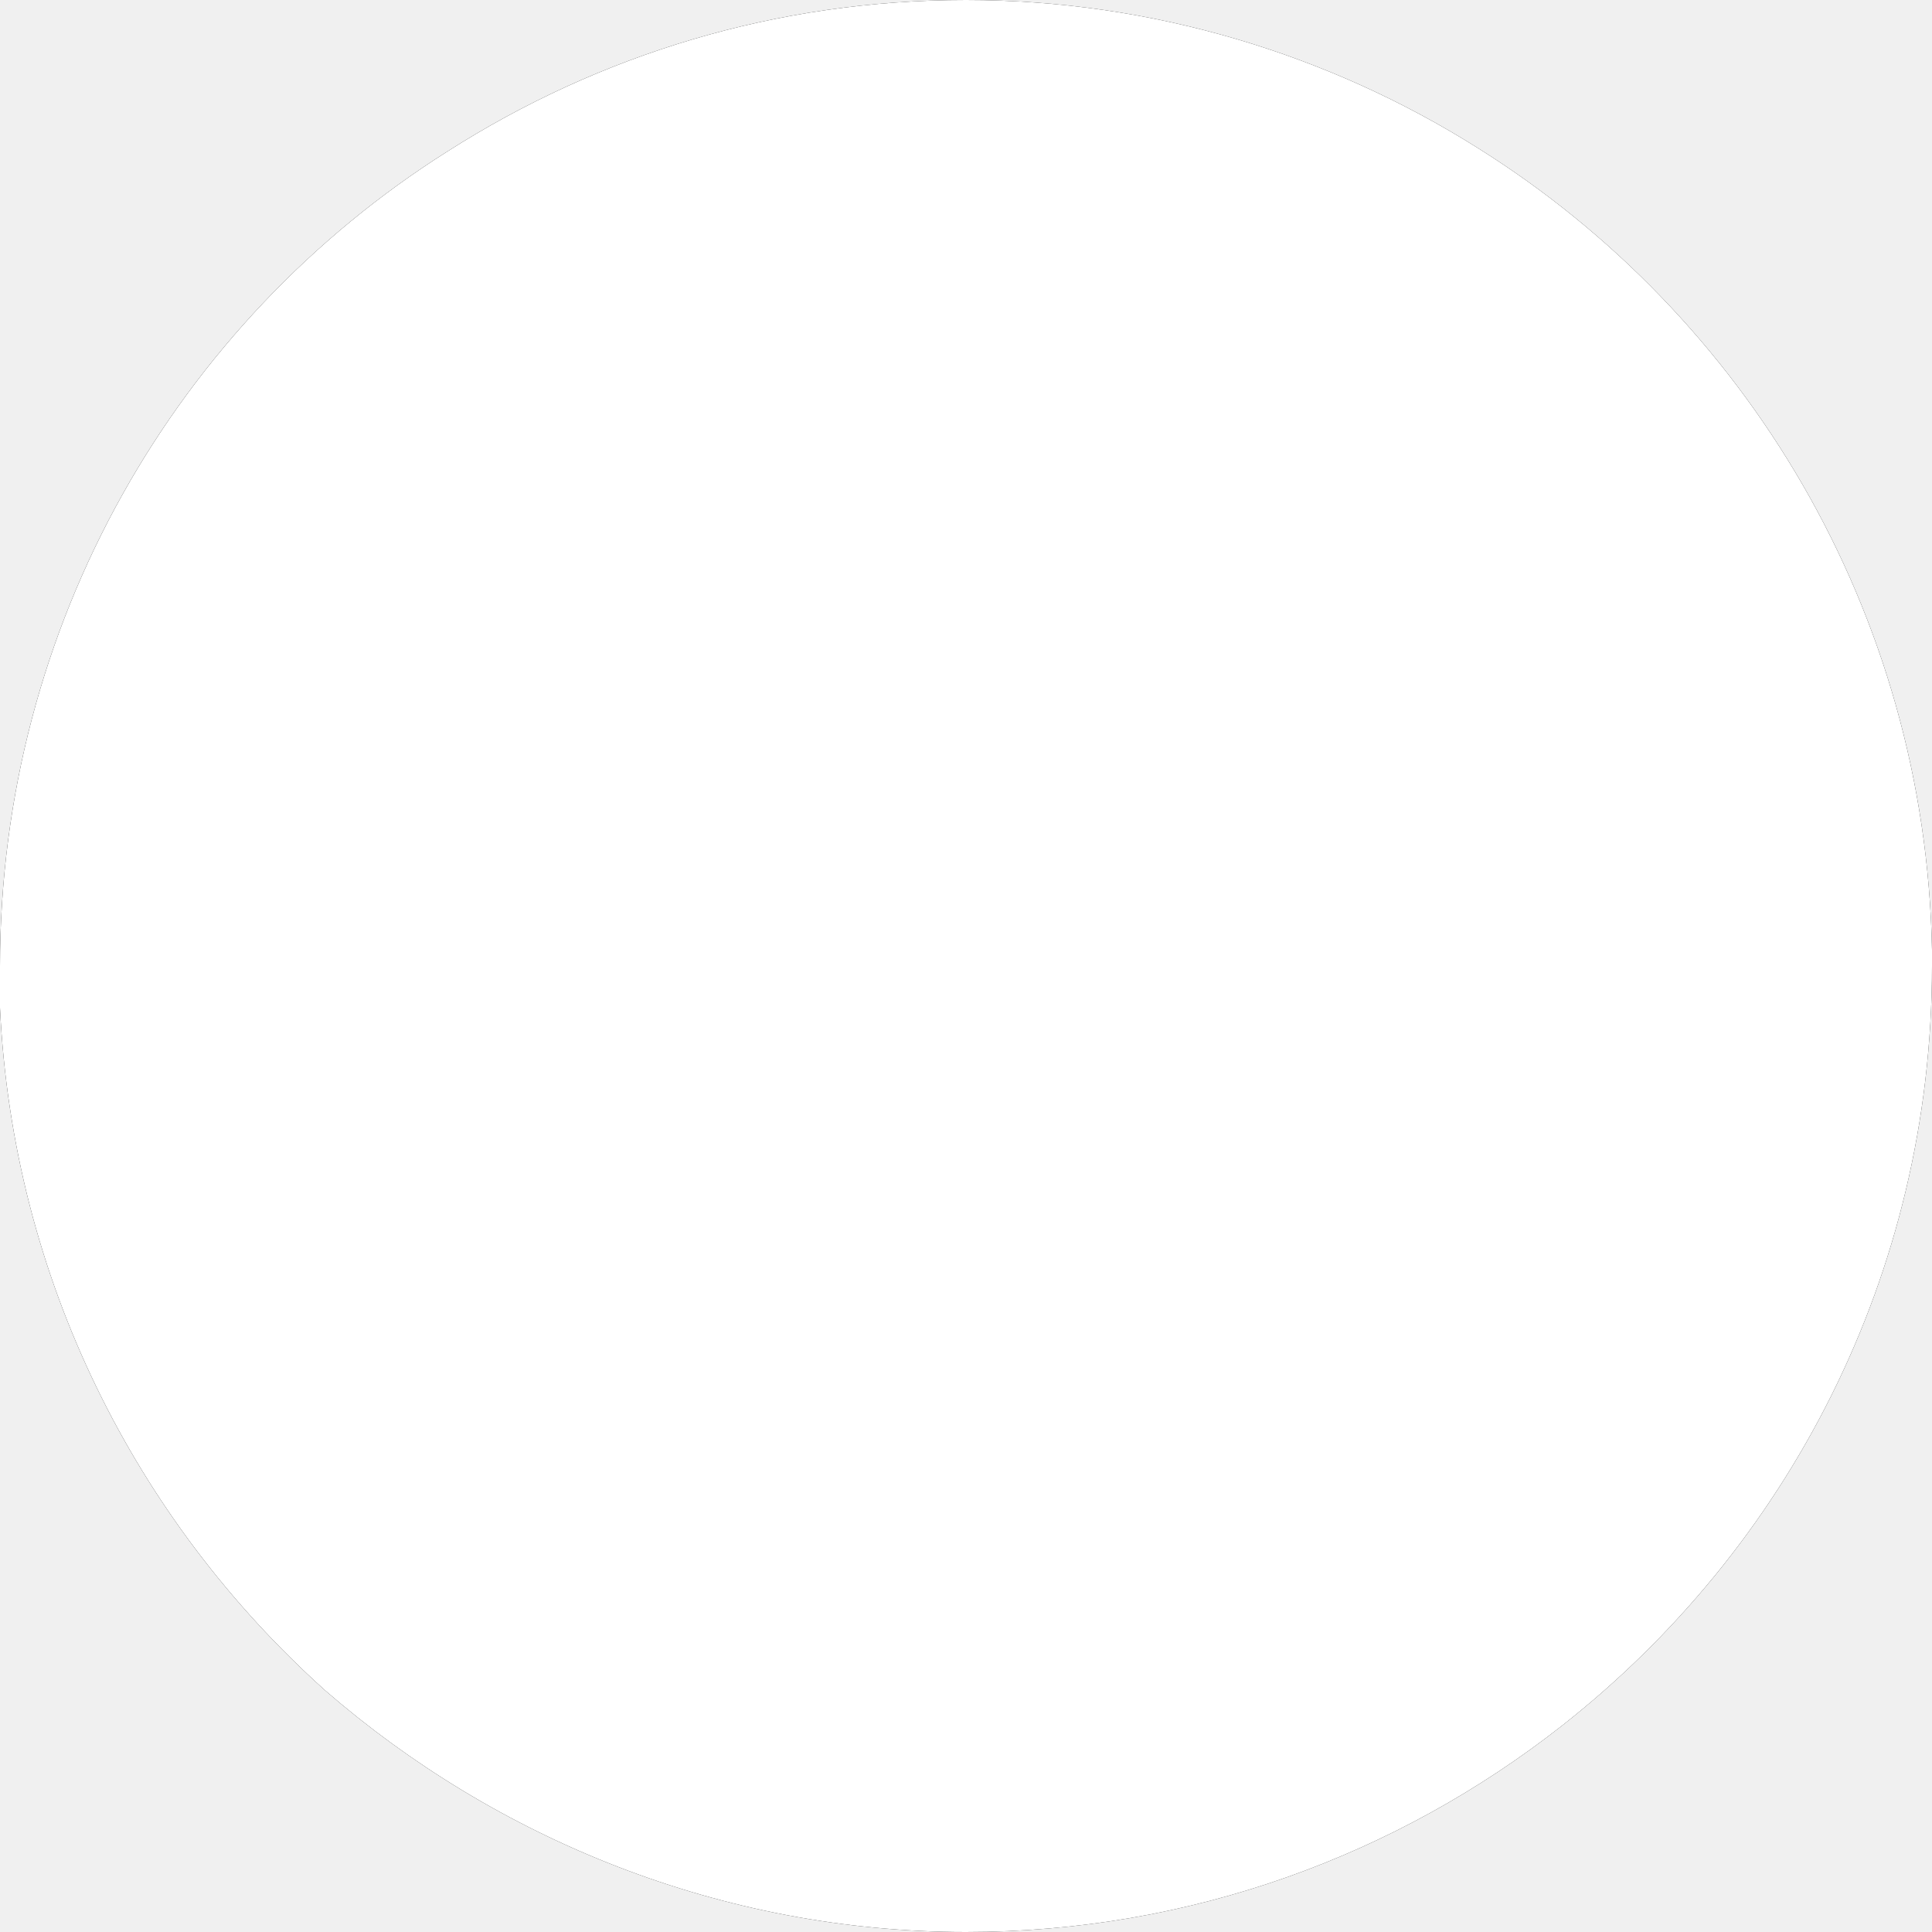
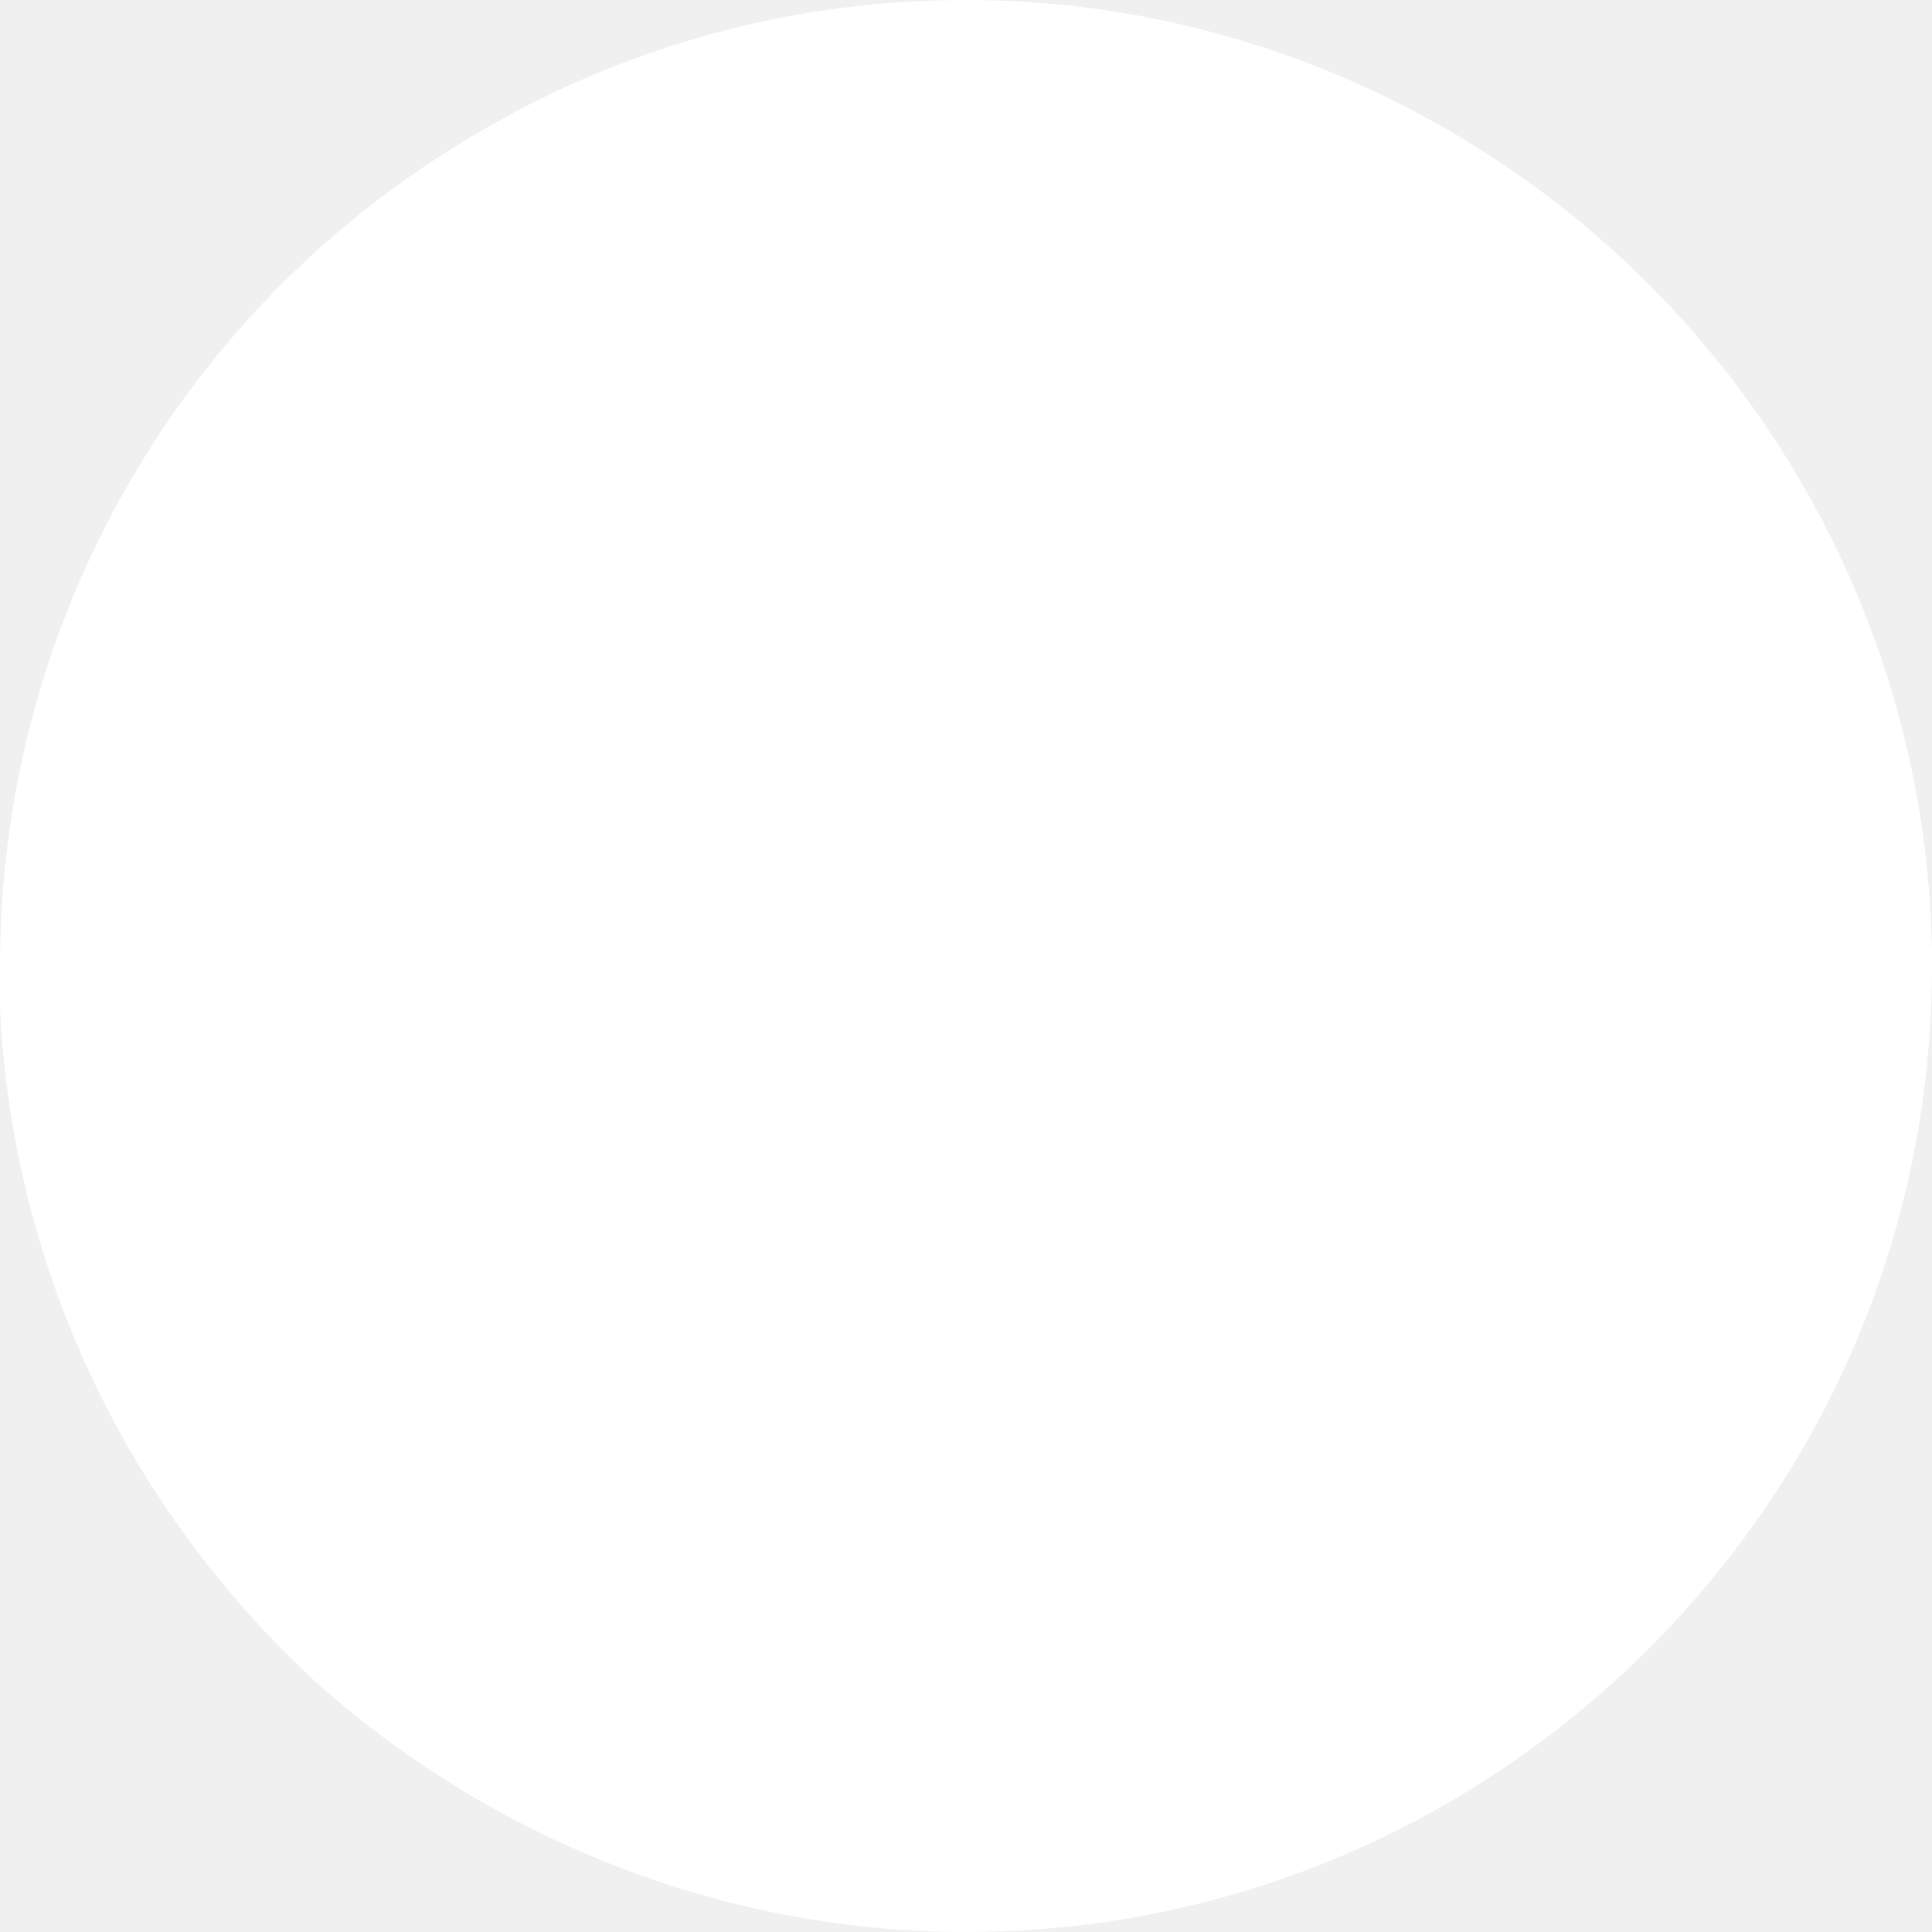
<svg xmlns="http://www.w3.org/2000/svg" version="1.1" x="0px" y="0px" viewBox="0 0 60 60" style="enable-background:new 0 0 60 60;" xml:space="preserve">
  <style type="text/css">
	.st0{fill:#FFFFFF;}
- 	.st1{fill:#010202;}
</style>
  <g id="Capa_2">
-     <path class="st0" d="M60,29.5C59.8,19,54.2,9.8,45.9,4.6C41.3,1.7,35.8,0,30,0c-5.9,0-11.4,1.7-16.1,4.7C5.5,10,0,19.4,0,30   c0,0.4,0,0.9,0,1.3c0.4,8.4,4.2,15.9,10.1,21.2C15.4,57.1,22.4,60,30,60c7,0,13.4-2.4,18.5-6.4c7-5.5,11.5-14,11.5-23.6   C60,29.8,60,29.6,60,29.5z M30.1,29.2C30.1,29.2,30.1,29.2,30.1,29.2C30.1,29.2,30.1,29.2,30.1,29.2C30.1,29.2,30.1,29.2,30.1,29.2   z" />
-   </g>
+ </g>
  <g id="Capa_1">
-     <path class="st1" d="M60,29.5C59.8,19,54.2,9.8,45.9,4.6C41.3,1.7,35.8,0,30,0c-5.9,0-11.4,1.7-16.1,4.7C5.5,10,0,19.4,0,30   c0,0.4,0,0.9,0,1.3c0.4,8.4,4.2,15.9,10.1,21.2C15.4,57.1,22.4,60,30,60c7,0,13.4-2.4,18.5-6.4c7-5.5,11.5-14,11.5-23.6   C60,29.8,60,29.6,60,29.5z M30.1,29.2C30.1,29.2,30.1,29.2,30.1,29.2C30.1,29.2,30.1,29.2,30.1,29.2C30.1,29.2,30.1,29.2,30.1,29.2   z" />
    <path class="st0" d="M60,29.5C59.8,19,54.2,9.8,45.9,4.6C41.3,1.7,35.8,0,30,0c-5.9,0-11.4,1.7-16.1,4.7C5.5,10,0,19.4,0,30   c0,0.4,0,0.9,0,1.3c0.4,8.4,4.2,15.9,10.1,21.2C15.4,57.1,22.4,60,30,60c7,0,13.4-2.4,18.5-6.4c7-5.5,11.5-14,11.5-23.6   C60,29.8,60,29.6,60,29.5z M30.1,29.2C30.1,29.2,30.1,29.2,30.1,29.2C30.1,29.2,30.1,29.2,30.1,29.2C30.1,29.2,30.1,29.2,30.1,29.2   z" />
  </g>
</svg>
